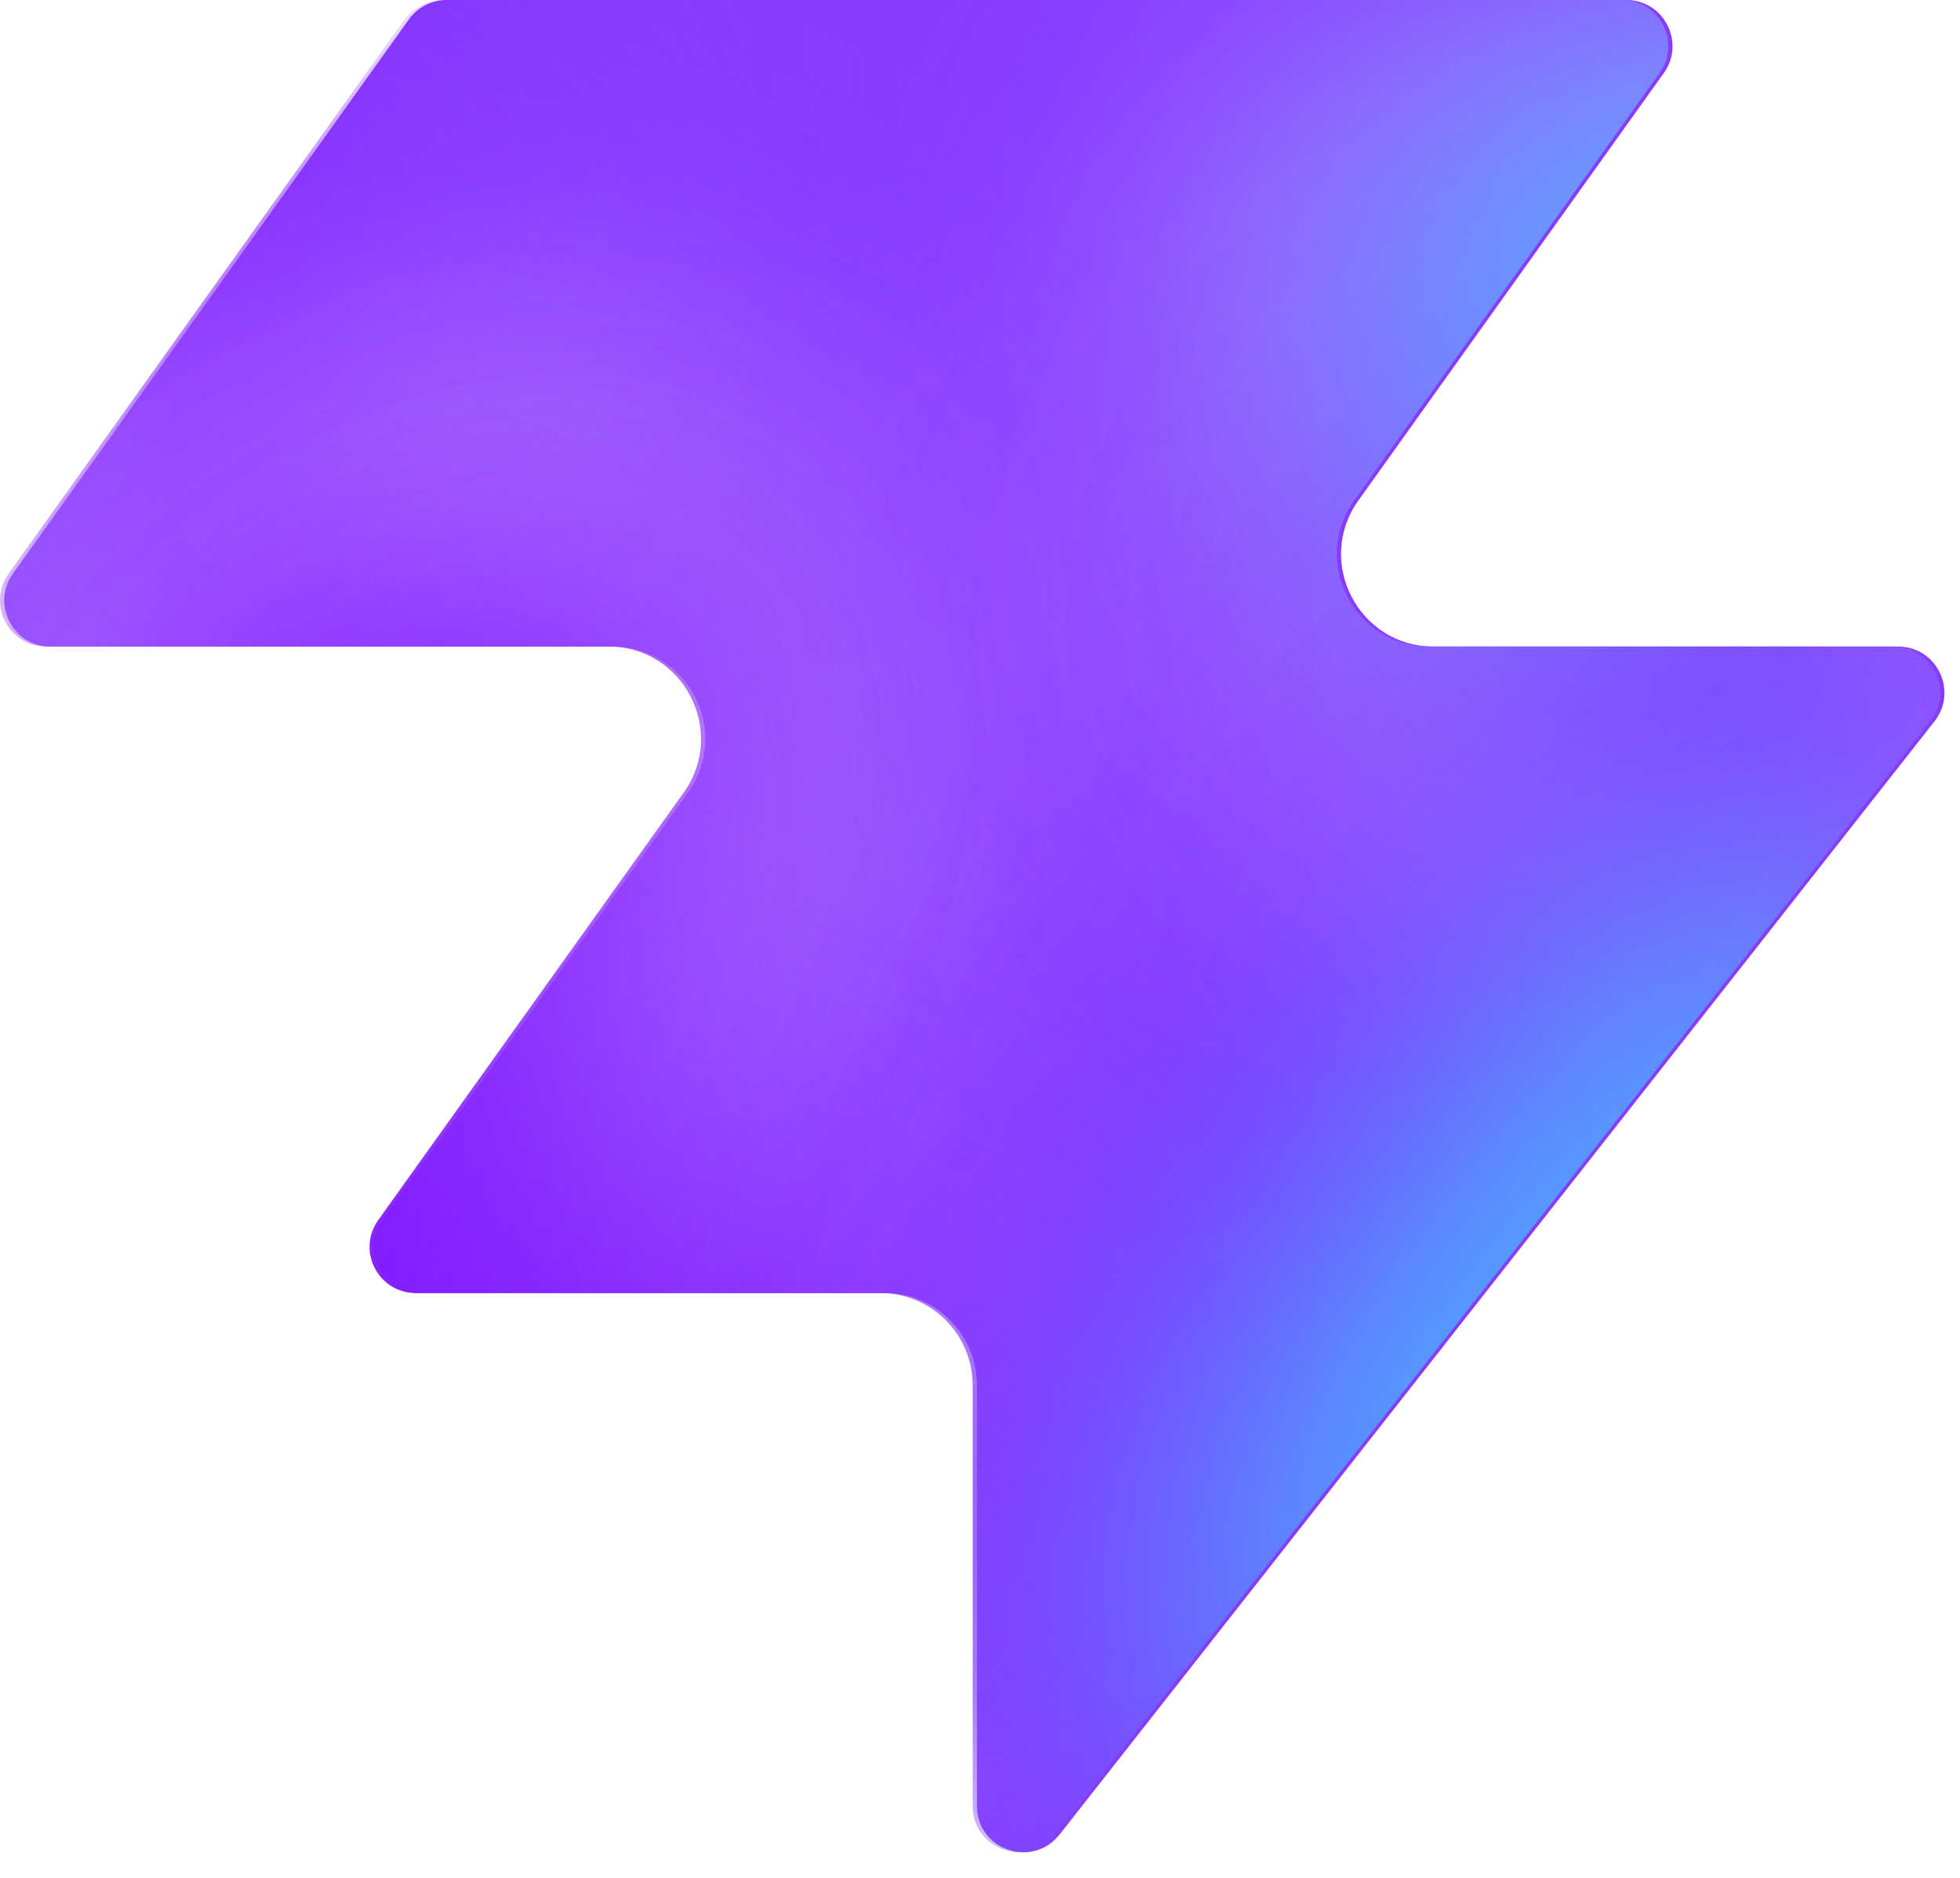
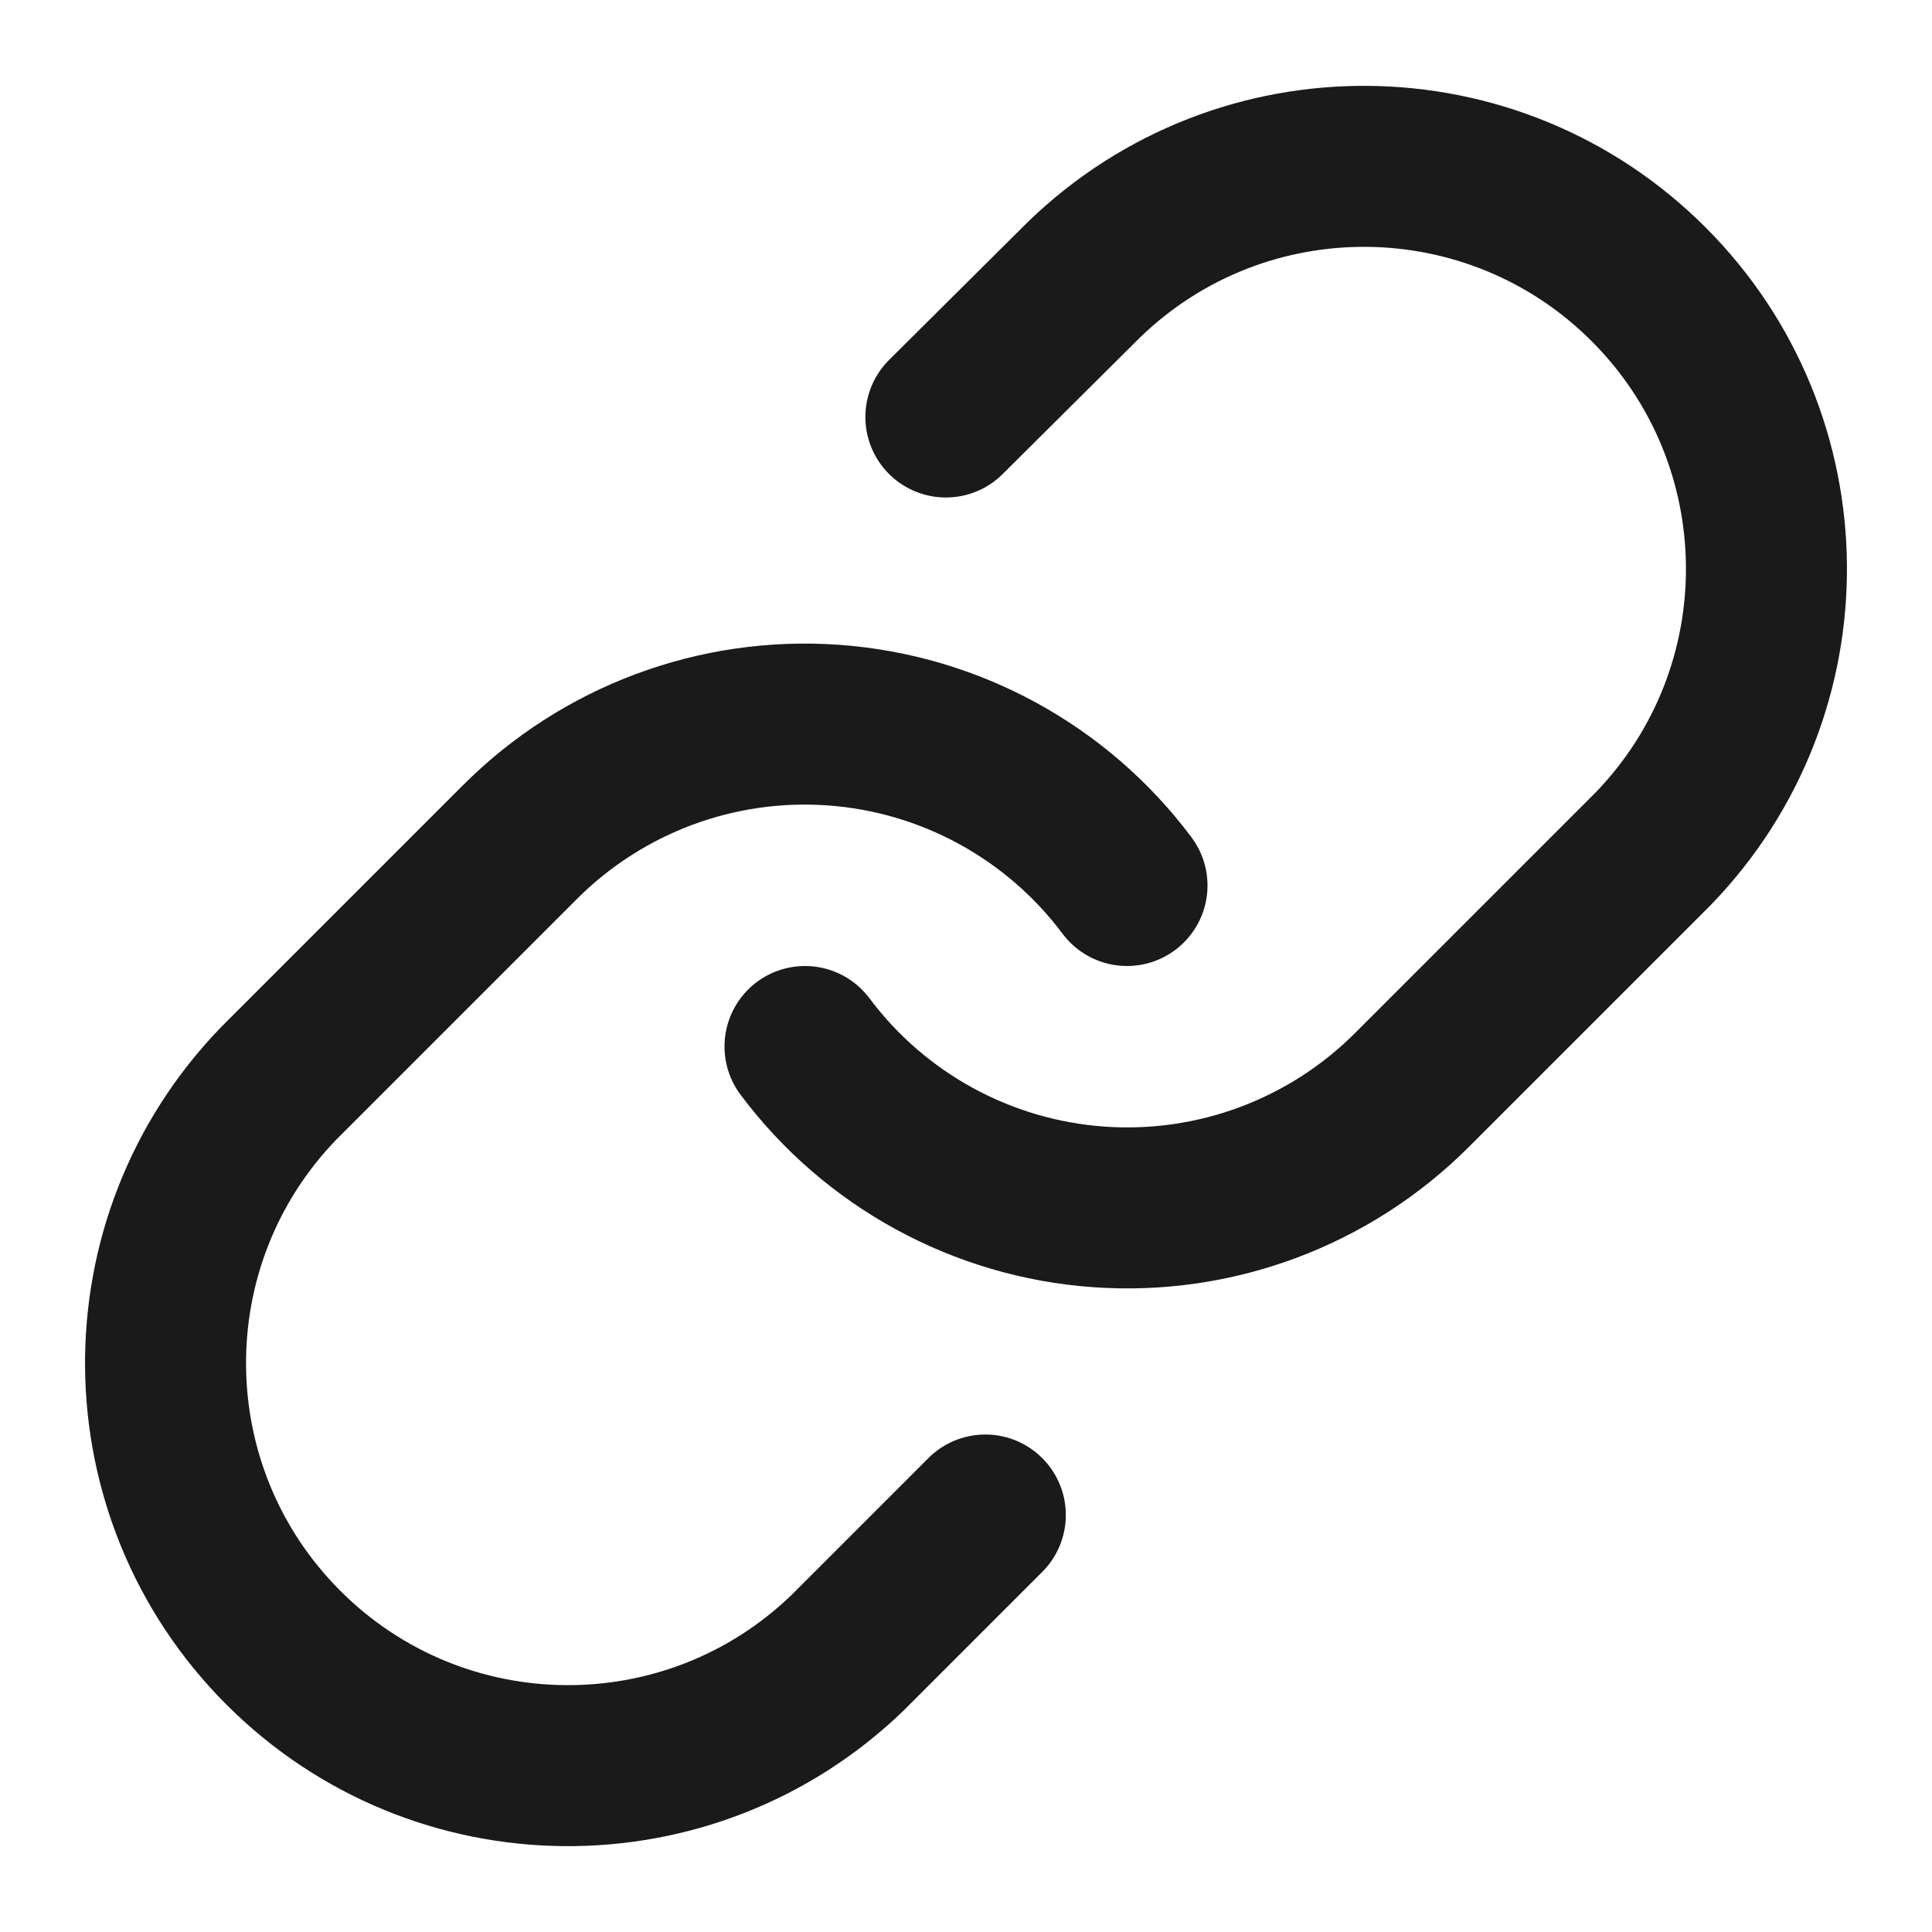
- <svg xmlns="http://www.w3.org/2000/svg" width="48" height="46" fill="none" viewBox="0 0 48 46">
-   <path fill="#863bff" d="M25.946 44.938c-.664.845-2.021.375-2.021-.698V33.937a2.26 2.26 0 0 0-2.262-2.262H10.287c-.92 0-1.456-1.04-.92-1.788l7.48-10.471c1.07-1.497 0-3.578-1.842-3.578H1.237c-.92 0-1.456-1.04-.92-1.788L10.013.474c.214-.297.556-.474.92-.474h28.894c.92 0 1.456 1.04.92 1.788l-7.48 10.471c-1.07 1.498 0 3.579 1.842 3.579h11.377c.943 0 1.473 1.088.89 1.83L25.947 44.94z" style="fill:#863bff;fill:color(display-p3 .525 .23 1);fill-opacity:1" />
-   <mask id="a" width="48" height="46" x="0" y="0" maskUnits="userSpaceOnUse" style="mask-type:alpha">
-     <path fill="#000" d="M25.842 44.938c-.664.844-2.021.375-2.021-.698V33.937a2.26 2.26 0 0 0-2.262-2.262H10.183c-.92 0-1.456-1.04-.92-1.788l7.48-10.471c1.07-1.498 0-3.579-1.842-3.579H1.133c-.92 0-1.456-1.04-.92-1.787L9.91.473c.214-.297.556-.474.92-.474h28.894c.92 0 1.456 1.04.92 1.788l-7.48 10.471c-1.07 1.498 0 3.578 1.842 3.578h11.377c.943 0 1.473 1.088.89 1.832L25.843 44.94z" style="fill:#000;fill-opacity:1" />
-   </mask>
-   <g mask="url(#a)">
-     <g filter="url(#b)">
-       <ellipse cx="5.508" cy="14.704" fill="#ede6ff" rx="5.508" ry="14.704" style="fill:#ede6ff;fill:color(display-p3 .927 .903 1);fill-opacity:1" transform="matrix(.00324 1 1 -.00324 -4.47 31.516)" />
-     </g>
-     <g filter="url(#c)">
-       <ellipse cx="10.399" cy="29.851" fill="#ede6ff" rx="10.399" ry="29.851" style="fill:#ede6ff;fill:color(display-p3 .927 .903 1);fill-opacity:1" transform="matrix(.00324 1 1 -.00324 -39.328 7.883)" />
-     </g>
-     <g filter="url(#d)">
-       <ellipse cx="5.508" cy="30.487" fill="#7e14ff" rx="5.508" ry="30.487" style="fill:#7e14ff;fill:color(display-p3 .492 .077 1);fill-opacity:1" transform="rotate(89.814 -25.913 -14.639)scale(1 -1)" />
-     </g>
-     <g filter="url(#e)">
-       <ellipse cx="5.508" cy="30.599" fill="#7e14ff" rx="5.508" ry="30.599" style="fill:#7e14ff;fill:color(display-p3 .492 .077 1);fill-opacity:1" transform="rotate(89.814 -32.644 -3.334)scale(1 -1)" />
-     </g>
-     <g filter="url(#f)">
-       <ellipse cx="5.508" cy="30.599" fill="#7e14ff" rx="5.508" ry="30.599" style="fill:#7e14ff;fill:color(display-p3 .492 .077 1);fill-opacity:1" transform="matrix(.00324 1 1 -.00324 -34.34 30.47)" />
-     </g>
-     <g filter="url(#g)">
-       <ellipse cx="14.072" cy="22.078" fill="#ede6ff" rx="14.072" ry="22.078" style="fill:#ede6ff;fill:color(display-p3 .927 .903 1);fill-opacity:1" transform="rotate(93.35 24.506 48.493)scale(-1 1)" />
-     </g>
-     <g filter="url(#h)">
-       <ellipse cx="3.47" cy="21.501" fill="#7e14ff" rx="3.47" ry="21.501" style="fill:#7e14ff;fill:color(display-p3 .492 .077 1);fill-opacity:1" transform="rotate(89.009 28.708 47.59)scale(-1 1)" />
-     </g>
-     <g filter="url(#i)">
-       <ellipse cx="3.47" cy="21.501" fill="#7e14ff" rx="3.47" ry="21.501" style="fill:#7e14ff;fill:color(display-p3 .492 .077 1);fill-opacity:1" transform="rotate(89.009 28.708 47.59)scale(-1 1)" />
-     </g>
-     <g filter="url(#j)">
-       <ellipse cx=".387" cy="8.972" fill="#7e14ff" rx="4.407" ry="29.108" style="fill:#7e14ff;fill:color(display-p3 .492 .077 1);fill-opacity:1" transform="rotate(39.51 .387 8.972)" />
-     </g>
-     <g filter="url(#k)">
-       <ellipse cx="47.523" cy="-6.092" fill="#7e14ff" rx="4.407" ry="29.108" style="fill:#7e14ff;fill:color(display-p3 .492 .077 1);fill-opacity:1" transform="rotate(37.892 47.523 -6.092)" />
-     </g>
-     <g filter="url(#l)">
-       <ellipse cx="41.412" cy="6.333" fill="#47bfff" rx="5.971" ry="9.665" style="fill:#47bfff;fill:color(display-p3 .28 .748 1);fill-opacity:1" transform="rotate(37.892 41.412 6.333)" />
-     </g>
-     <g filter="url(#m)">
-       <ellipse cx="-1.879" cy="38.332" fill="#7e14ff" rx="4.407" ry="29.108" style="fill:#7e14ff;fill:color(display-p3 .492 .077 1);fill-opacity:1" transform="rotate(37.892 -1.88 38.332)" />
-     </g>
-     <g filter="url(#n)">
-       <ellipse cx="-1.879" cy="38.332" fill="#7e14ff" rx="4.407" ry="29.108" style="fill:#7e14ff;fill:color(display-p3 .492 .077 1);fill-opacity:1" transform="rotate(37.892 -1.88 38.332)" />
-     </g>
-     <g filter="url(#o)">
-       <ellipse cx="35.651" cy="29.907" fill="#7e14ff" rx="4.407" ry="29.108" style="fill:#7e14ff;fill:color(display-p3 .492 .077 1);fill-opacity:1" transform="rotate(37.892 35.651 29.907)" />
-     </g>
-     <g filter="url(#p)">
-       <ellipse cx="38.418" cy="32.4" fill="#47bfff" rx="5.971" ry="15.297" style="fill:#47bfff;fill:color(display-p3 .28 .748 1);fill-opacity:1" transform="rotate(37.892 38.418 32.4)" />
-     </g>
-   </g>
-   <defs>
-     <filter id="b" width="60.045" height="41.654" x="-19.77" y="16.149" color-interpolation-filters="sRGB" filterUnits="userSpaceOnUse">
-       <feFlood flood-opacity="0" result="BackgroundImageFix" />
-       <feBlend in="SourceGraphic" in2="BackgroundImageFix" result="shape" />
-       <feGaussianBlur result="effect1_foregroundBlur_2002_17158" stdDeviation="7.659" />
-     </filter>
-     <filter id="c" width="90.34" height="51.437" x="-54.613" y="-7.533" color-interpolation-filters="sRGB" filterUnits="userSpaceOnUse">
-       <feFlood flood-opacity="0" result="BackgroundImageFix" />
-       <feBlend in="SourceGraphic" in2="BackgroundImageFix" result="shape" />
-       <feGaussianBlur result="effect1_foregroundBlur_2002_17158" stdDeviation="7.659" />
-     </filter>
-     <filter id="d" width="79.355" height="29.4" x="-49.64" y="2.03" color-interpolation-filters="sRGB" filterUnits="userSpaceOnUse">
-       <feFlood flood-opacity="0" result="BackgroundImageFix" />
-       <feBlend in="SourceGraphic" in2="BackgroundImageFix" result="shape" />
-       <feGaussianBlur result="effect1_foregroundBlur_2002_17158" stdDeviation="4.596" />
-     </filter>
-     <filter id="e" width="79.579" height="29.4" x="-45.045" y="20.029" color-interpolation-filters="sRGB" filterUnits="userSpaceOnUse">
-       <feFlood flood-opacity="0" result="BackgroundImageFix" />
-       <feBlend in="SourceGraphic" in2="BackgroundImageFix" result="shape" />
-       <feGaussianBlur result="effect1_foregroundBlur_2002_17158" stdDeviation="4.596" />
-     </filter>
-     <filter id="f" width="79.579" height="29.4" x="-43.513" y="21.178" color-interpolation-filters="sRGB" filterUnits="userSpaceOnUse">
-       <feFlood flood-opacity="0" result="BackgroundImageFix" />
-       <feBlend in="SourceGraphic" in2="BackgroundImageFix" result="shape" />
-       <feGaussianBlur result="effect1_foregroundBlur_2002_17158" stdDeviation="4.596" />
-     </filter>
-     <filter id="g" width="74.749" height="58.852" x="15.756" y="-17.901" color-interpolation-filters="sRGB" filterUnits="userSpaceOnUse">
-       <feFlood flood-opacity="0" result="BackgroundImageFix" />
-       <feBlend in="SourceGraphic" in2="BackgroundImageFix" result="shape" />
-       <feGaussianBlur result="effect1_foregroundBlur_2002_17158" stdDeviation="7.659" />
-     </filter>
-     <filter id="h" width="61.377" height="25.362" x="23.548" y="2.284" color-interpolation-filters="sRGB" filterUnits="userSpaceOnUse">
-       <feFlood flood-opacity="0" result="BackgroundImageFix" />
-       <feBlend in="SourceGraphic" in2="BackgroundImageFix" result="shape" />
-       <feGaussianBlur result="effect1_foregroundBlur_2002_17158" stdDeviation="4.596" />
-     </filter>
-     <filter id="i" width="61.377" height="25.362" x="23.548" y="2.284" color-interpolation-filters="sRGB" filterUnits="userSpaceOnUse">
-       <feFlood flood-opacity="0" result="BackgroundImageFix" />
-       <feBlend in="SourceGraphic" in2="BackgroundImageFix" result="shape" />
-       <feGaussianBlur result="effect1_foregroundBlur_2002_17158" stdDeviation="4.596" />
-     </filter>
-     <filter id="j" width="56.045" height="63.649" x="-27.636" y="-22.853" color-interpolation-filters="sRGB" filterUnits="userSpaceOnUse">
-       <feFlood flood-opacity="0" result="BackgroundImageFix" />
-       <feBlend in="SourceGraphic" in2="BackgroundImageFix" result="shape" />
-       <feGaussianBlur result="effect1_foregroundBlur_2002_17158" stdDeviation="4.596" />
-     </filter>
-     <filter id="k" width="54.814" height="64.646" x="20.116" y="-38.415" color-interpolation-filters="sRGB" filterUnits="userSpaceOnUse">
-       <feFlood flood-opacity="0" result="BackgroundImageFix" />
-       <feBlend in="SourceGraphic" in2="BackgroundImageFix" result="shape" />
-       <feGaussianBlur result="effect1_foregroundBlur_2002_17158" stdDeviation="4.596" />
-     </filter>
-     <filter id="l" width="33.541" height="35.313" x="24.641" y="-11.323" color-interpolation-filters="sRGB" filterUnits="userSpaceOnUse">
-       <feFlood flood-opacity="0" result="BackgroundImageFix" />
-       <feBlend in="SourceGraphic" in2="BackgroundImageFix" result="shape" />
-       <feGaussianBlur result="effect1_foregroundBlur_2002_17158" stdDeviation="4.596" />
-     </filter>
-     <filter id="m" width="54.814" height="64.646" x="-29.286" y="6.009" color-interpolation-filters="sRGB" filterUnits="userSpaceOnUse">
-       <feFlood flood-opacity="0" result="BackgroundImageFix" />
-       <feBlend in="SourceGraphic" in2="BackgroundImageFix" result="shape" />
-       <feGaussianBlur result="effect1_foregroundBlur_2002_17158" stdDeviation="4.596" />
-     </filter>
-     <filter id="n" width="54.814" height="64.646" x="-29.286" y="6.009" color-interpolation-filters="sRGB" filterUnits="userSpaceOnUse">
-       <feFlood flood-opacity="0" result="BackgroundImageFix" />
-       <feBlend in="SourceGraphic" in2="BackgroundImageFix" result="shape" />
-       <feGaussianBlur result="effect1_foregroundBlur_2002_17158" stdDeviation="4.596" />
-     </filter>
-     <filter id="o" width="54.814" height="64.646" x="8.244" y="-2.416" color-interpolation-filters="sRGB" filterUnits="userSpaceOnUse">
-       <feFlood flood-opacity="0" result="BackgroundImageFix" />
-       <feBlend in="SourceGraphic" in2="BackgroundImageFix" result="shape" />
-       <feGaussianBlur result="effect1_foregroundBlur_2002_17158" stdDeviation="4.596" />
-     </filter>
-     <filter id="p" width="39.409" height="43.623" x="18.713" y="10.588" color-interpolation-filters="sRGB" filterUnits="userSpaceOnUse">
-       <feFlood flood-opacity="0" result="BackgroundImageFix" />
-       <feBlend in="SourceGraphic" in2="BackgroundImageFix" result="shape" />
-       <feGaussianBlur result="effect1_foregroundBlur_2002_17158" stdDeviation="4.596" />
-     </filter>
-   </defs>
+ <svg xmlns="http://www.w3.org/2000/svg" width="32" height="32" viewBox="0 0 24 24" fill="none" stroke="#1a1a1a" stroke-width="2" stroke-linecap="round" stroke-linejoin="round">
+   <path d="M10 13a5 5 0 0 0 7.54.54l3-3a5 5 0 0 0-7.07-7.07l-1.72 1.71" />
+   <path d="M14 11a5 5 0 0 0-7.54-.54l-3 3a5 5 0 0 0 7.07 7.07l1.71-1.71" />
</svg>
